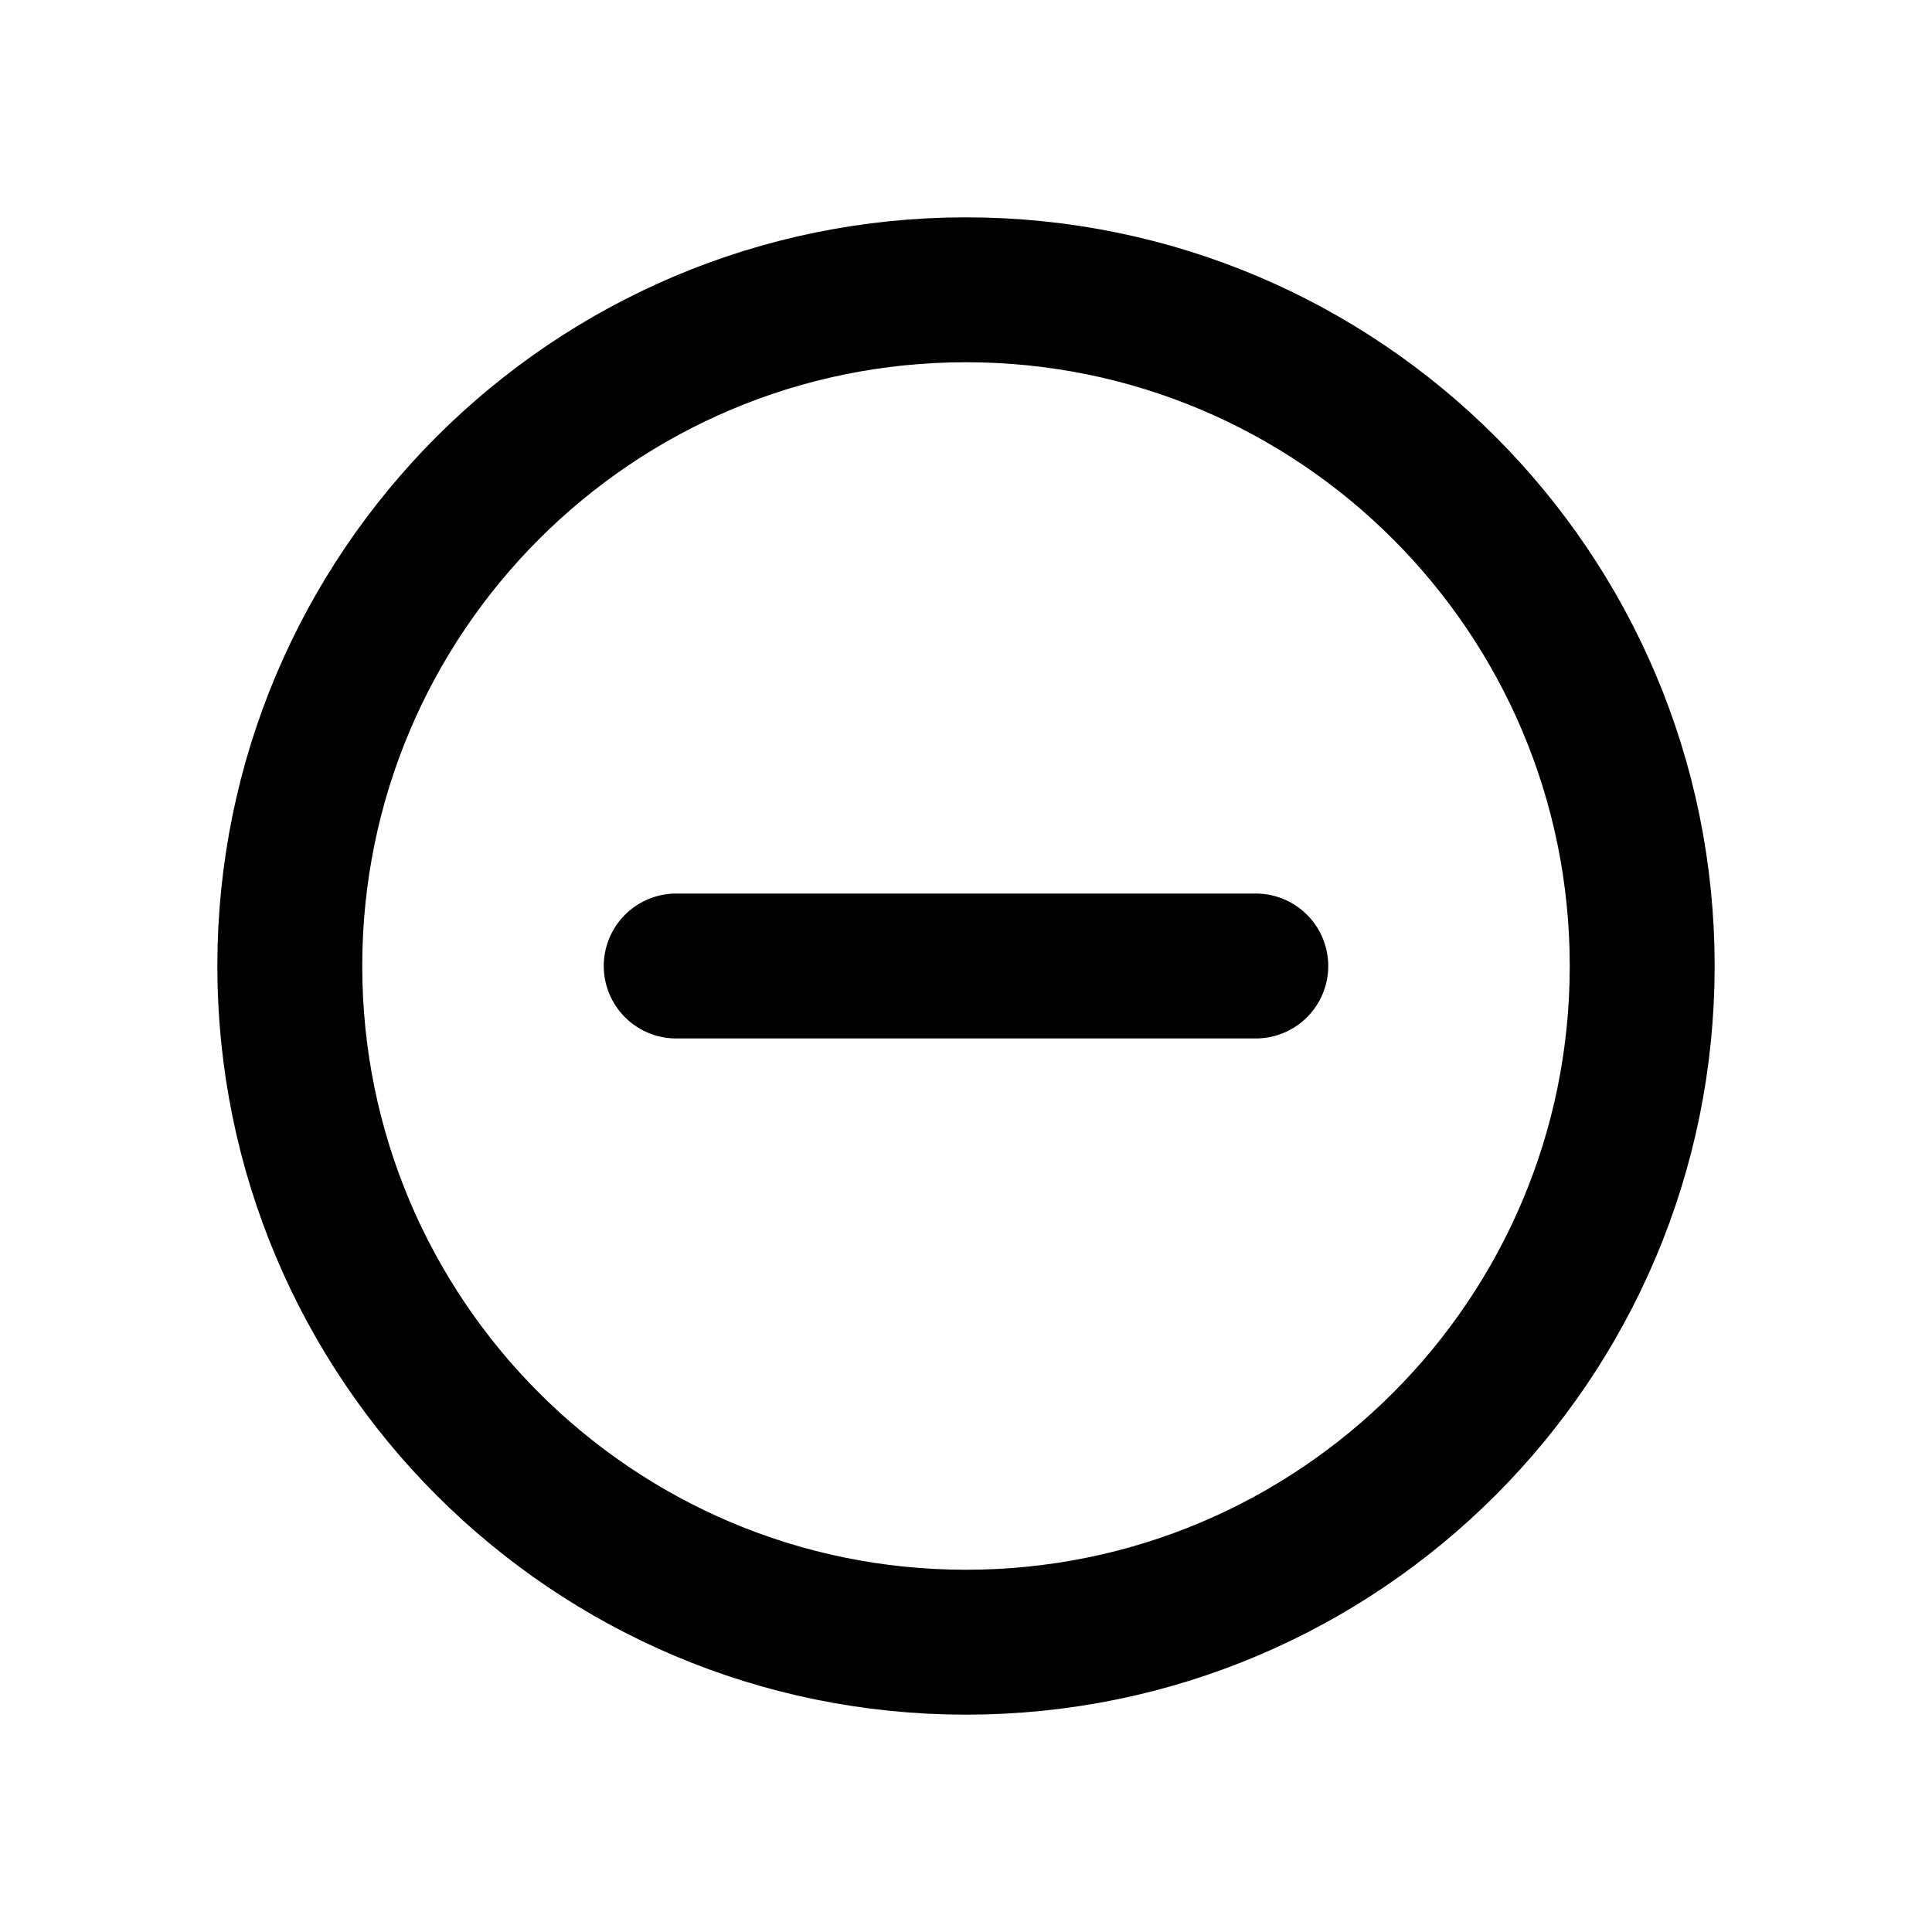
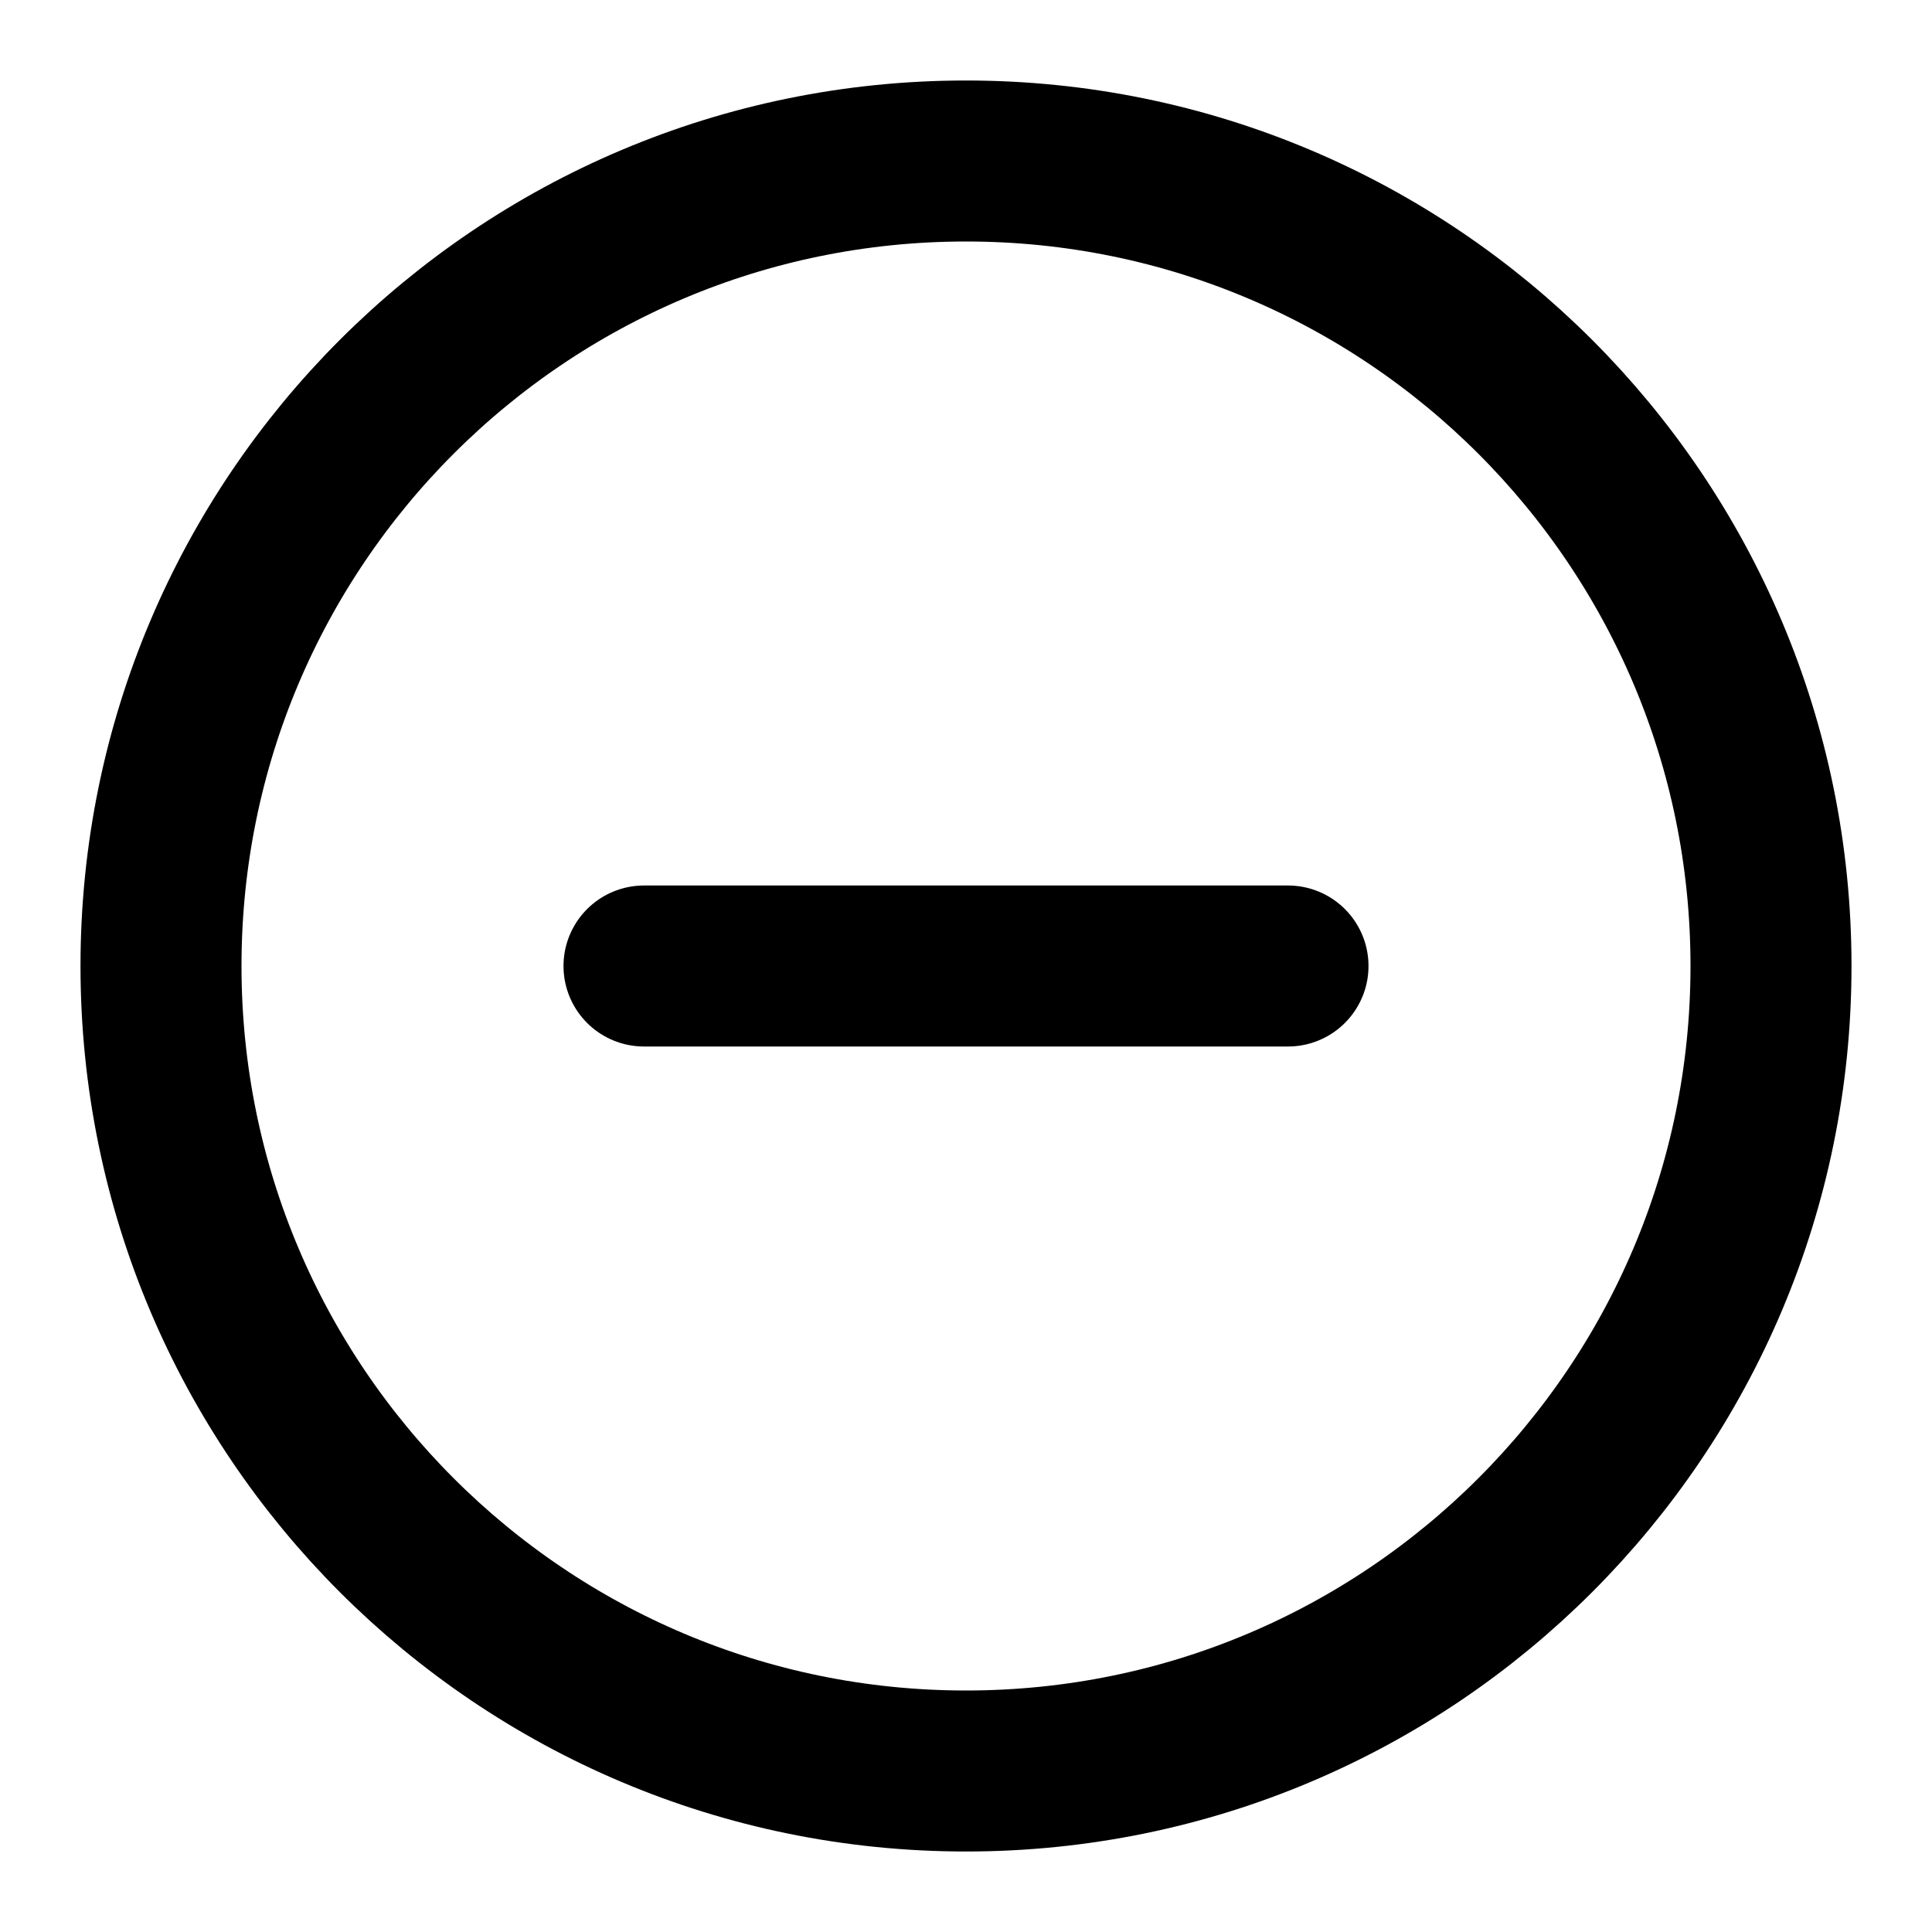
- <svg xmlns="http://www.w3.org/2000/svg" width="24" height="24" viewBox="0 0 24 24" fill="none" stroke="#000" stroke-width="1.8" stroke-linecap="round" stroke-linejoin="round">
-   <circle cx="12" cy="12" r="8.4" />
-   <path d="M8.4 12h7.2" />
+ <svg xmlns="http://www.w3.org/2000/svg" width="24" height="24" viewBox="0 0 24 24" fill="none" stroke="#000" stroke-width="2" stroke-linecap="round" stroke-linejoin="round">
+   <circle cx="12" cy="12" r="10" />
+   <path d="M8 12h8" />
</svg>
